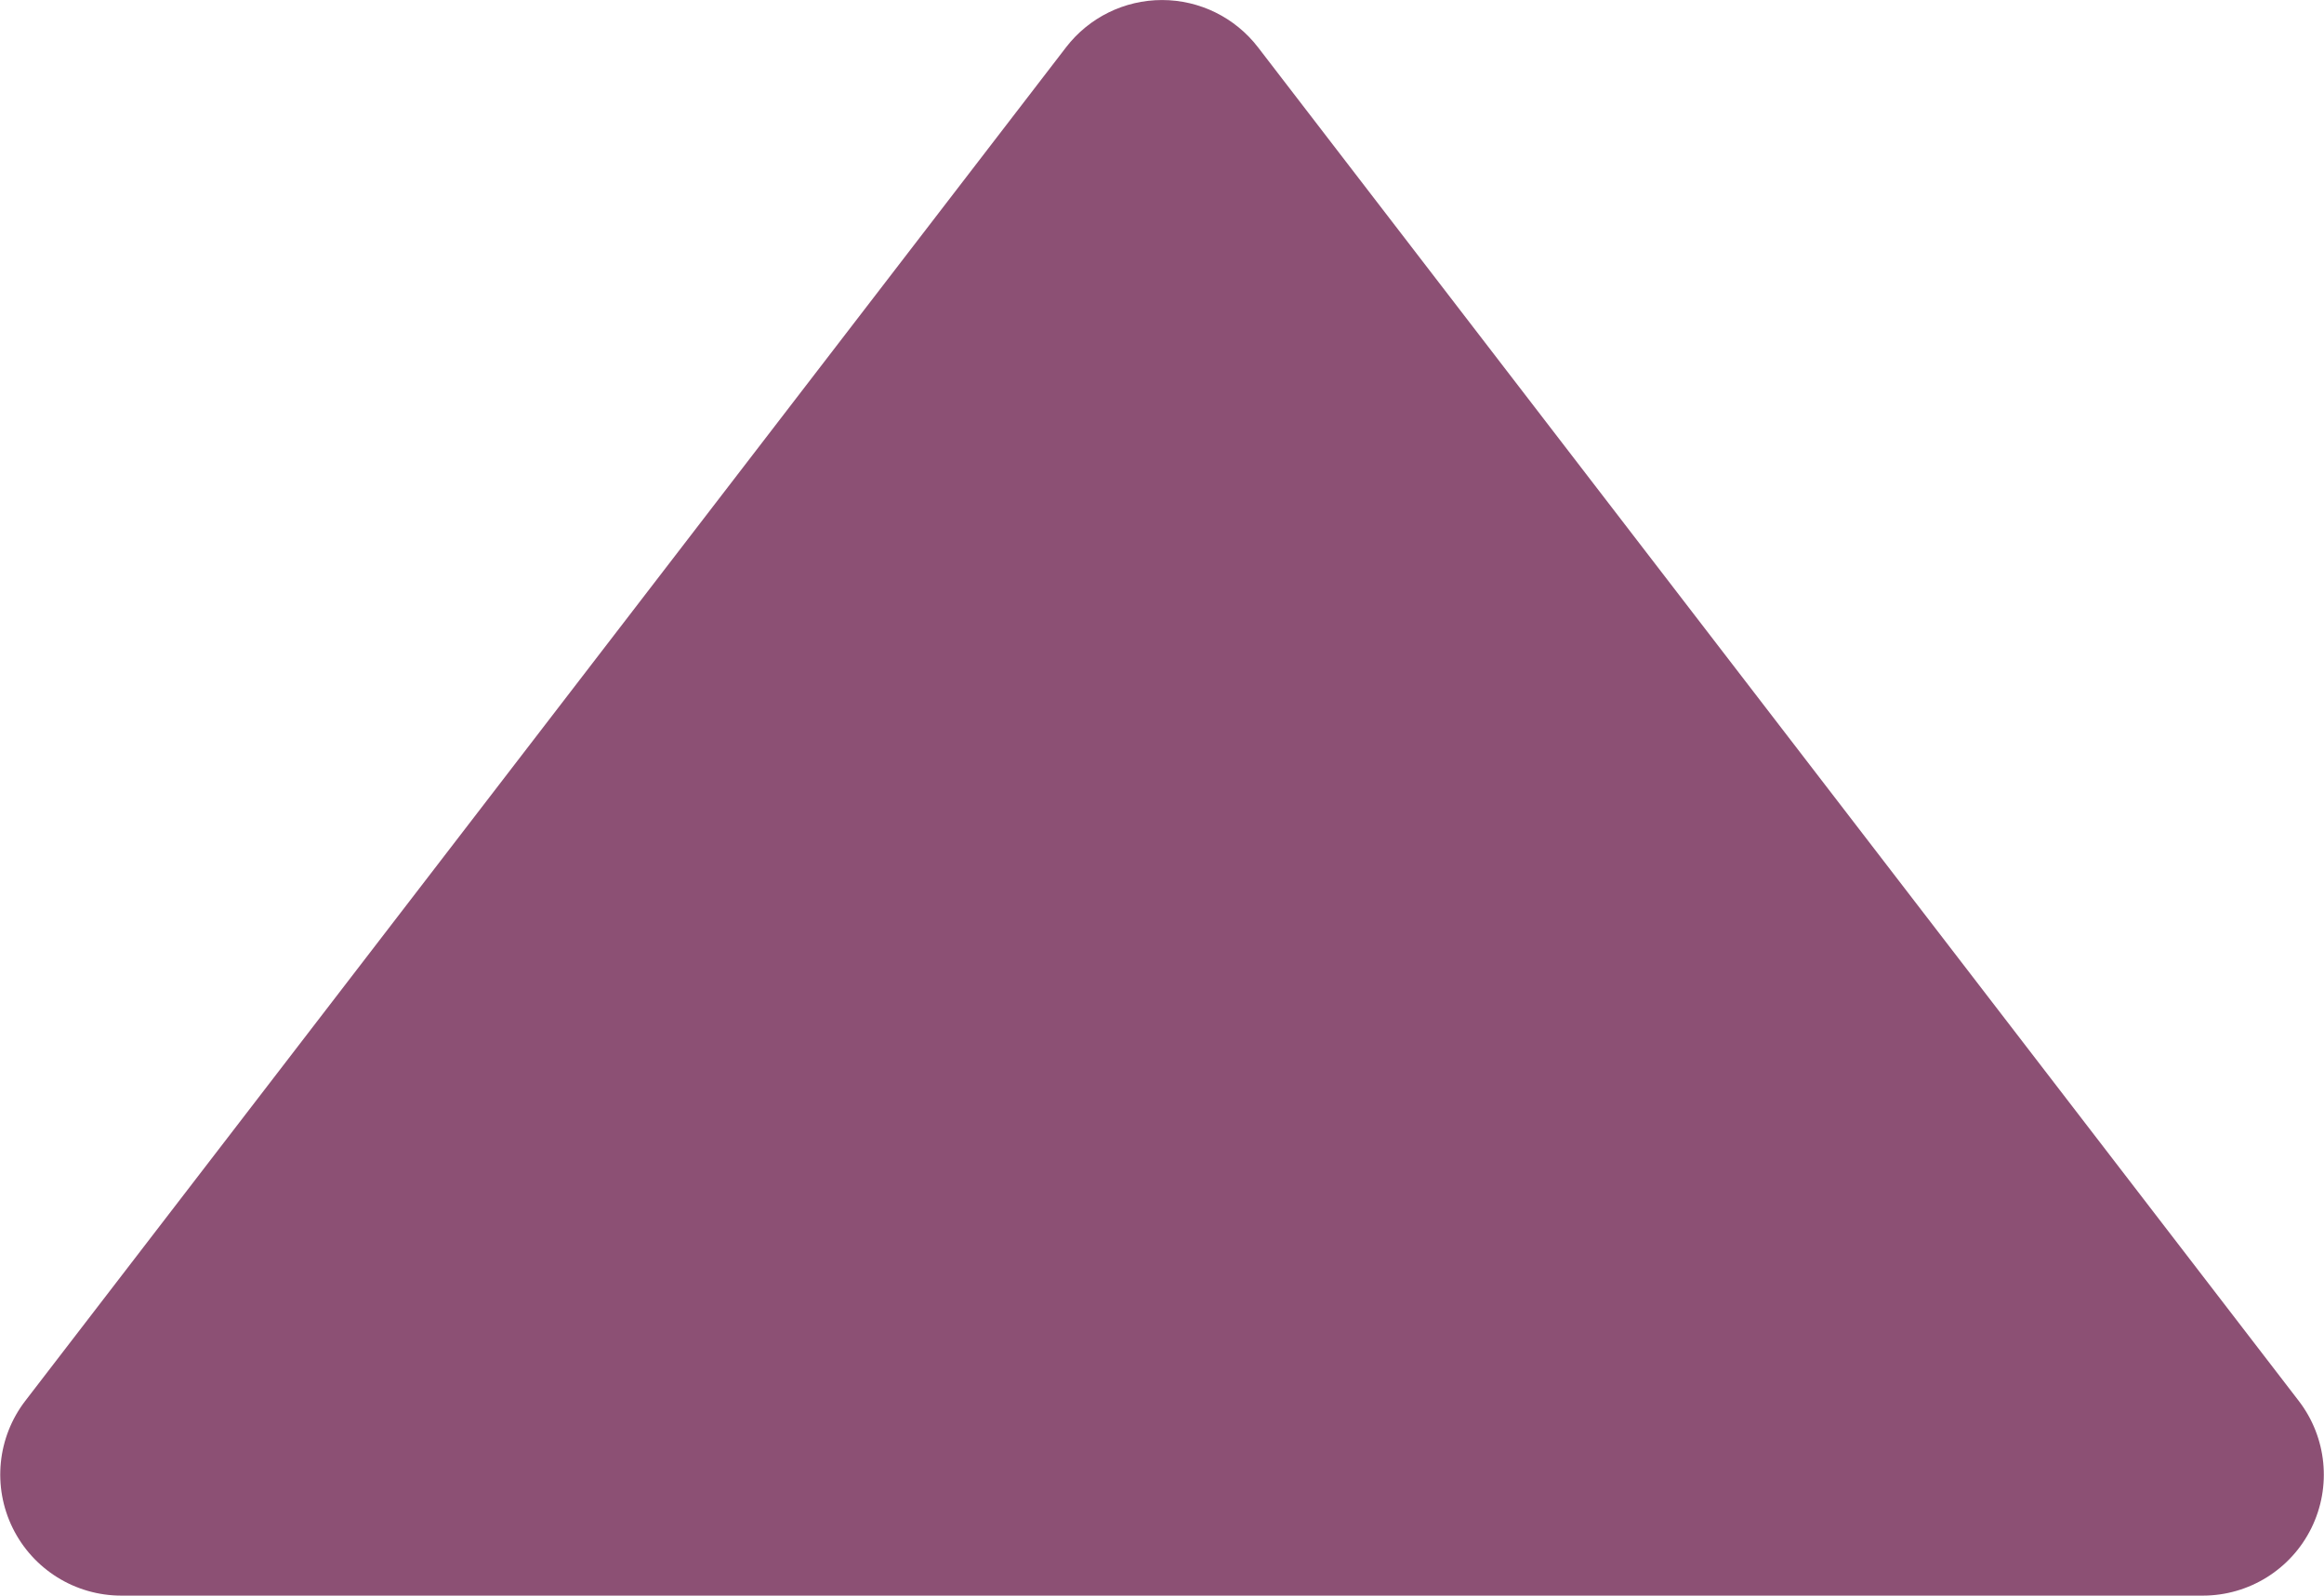
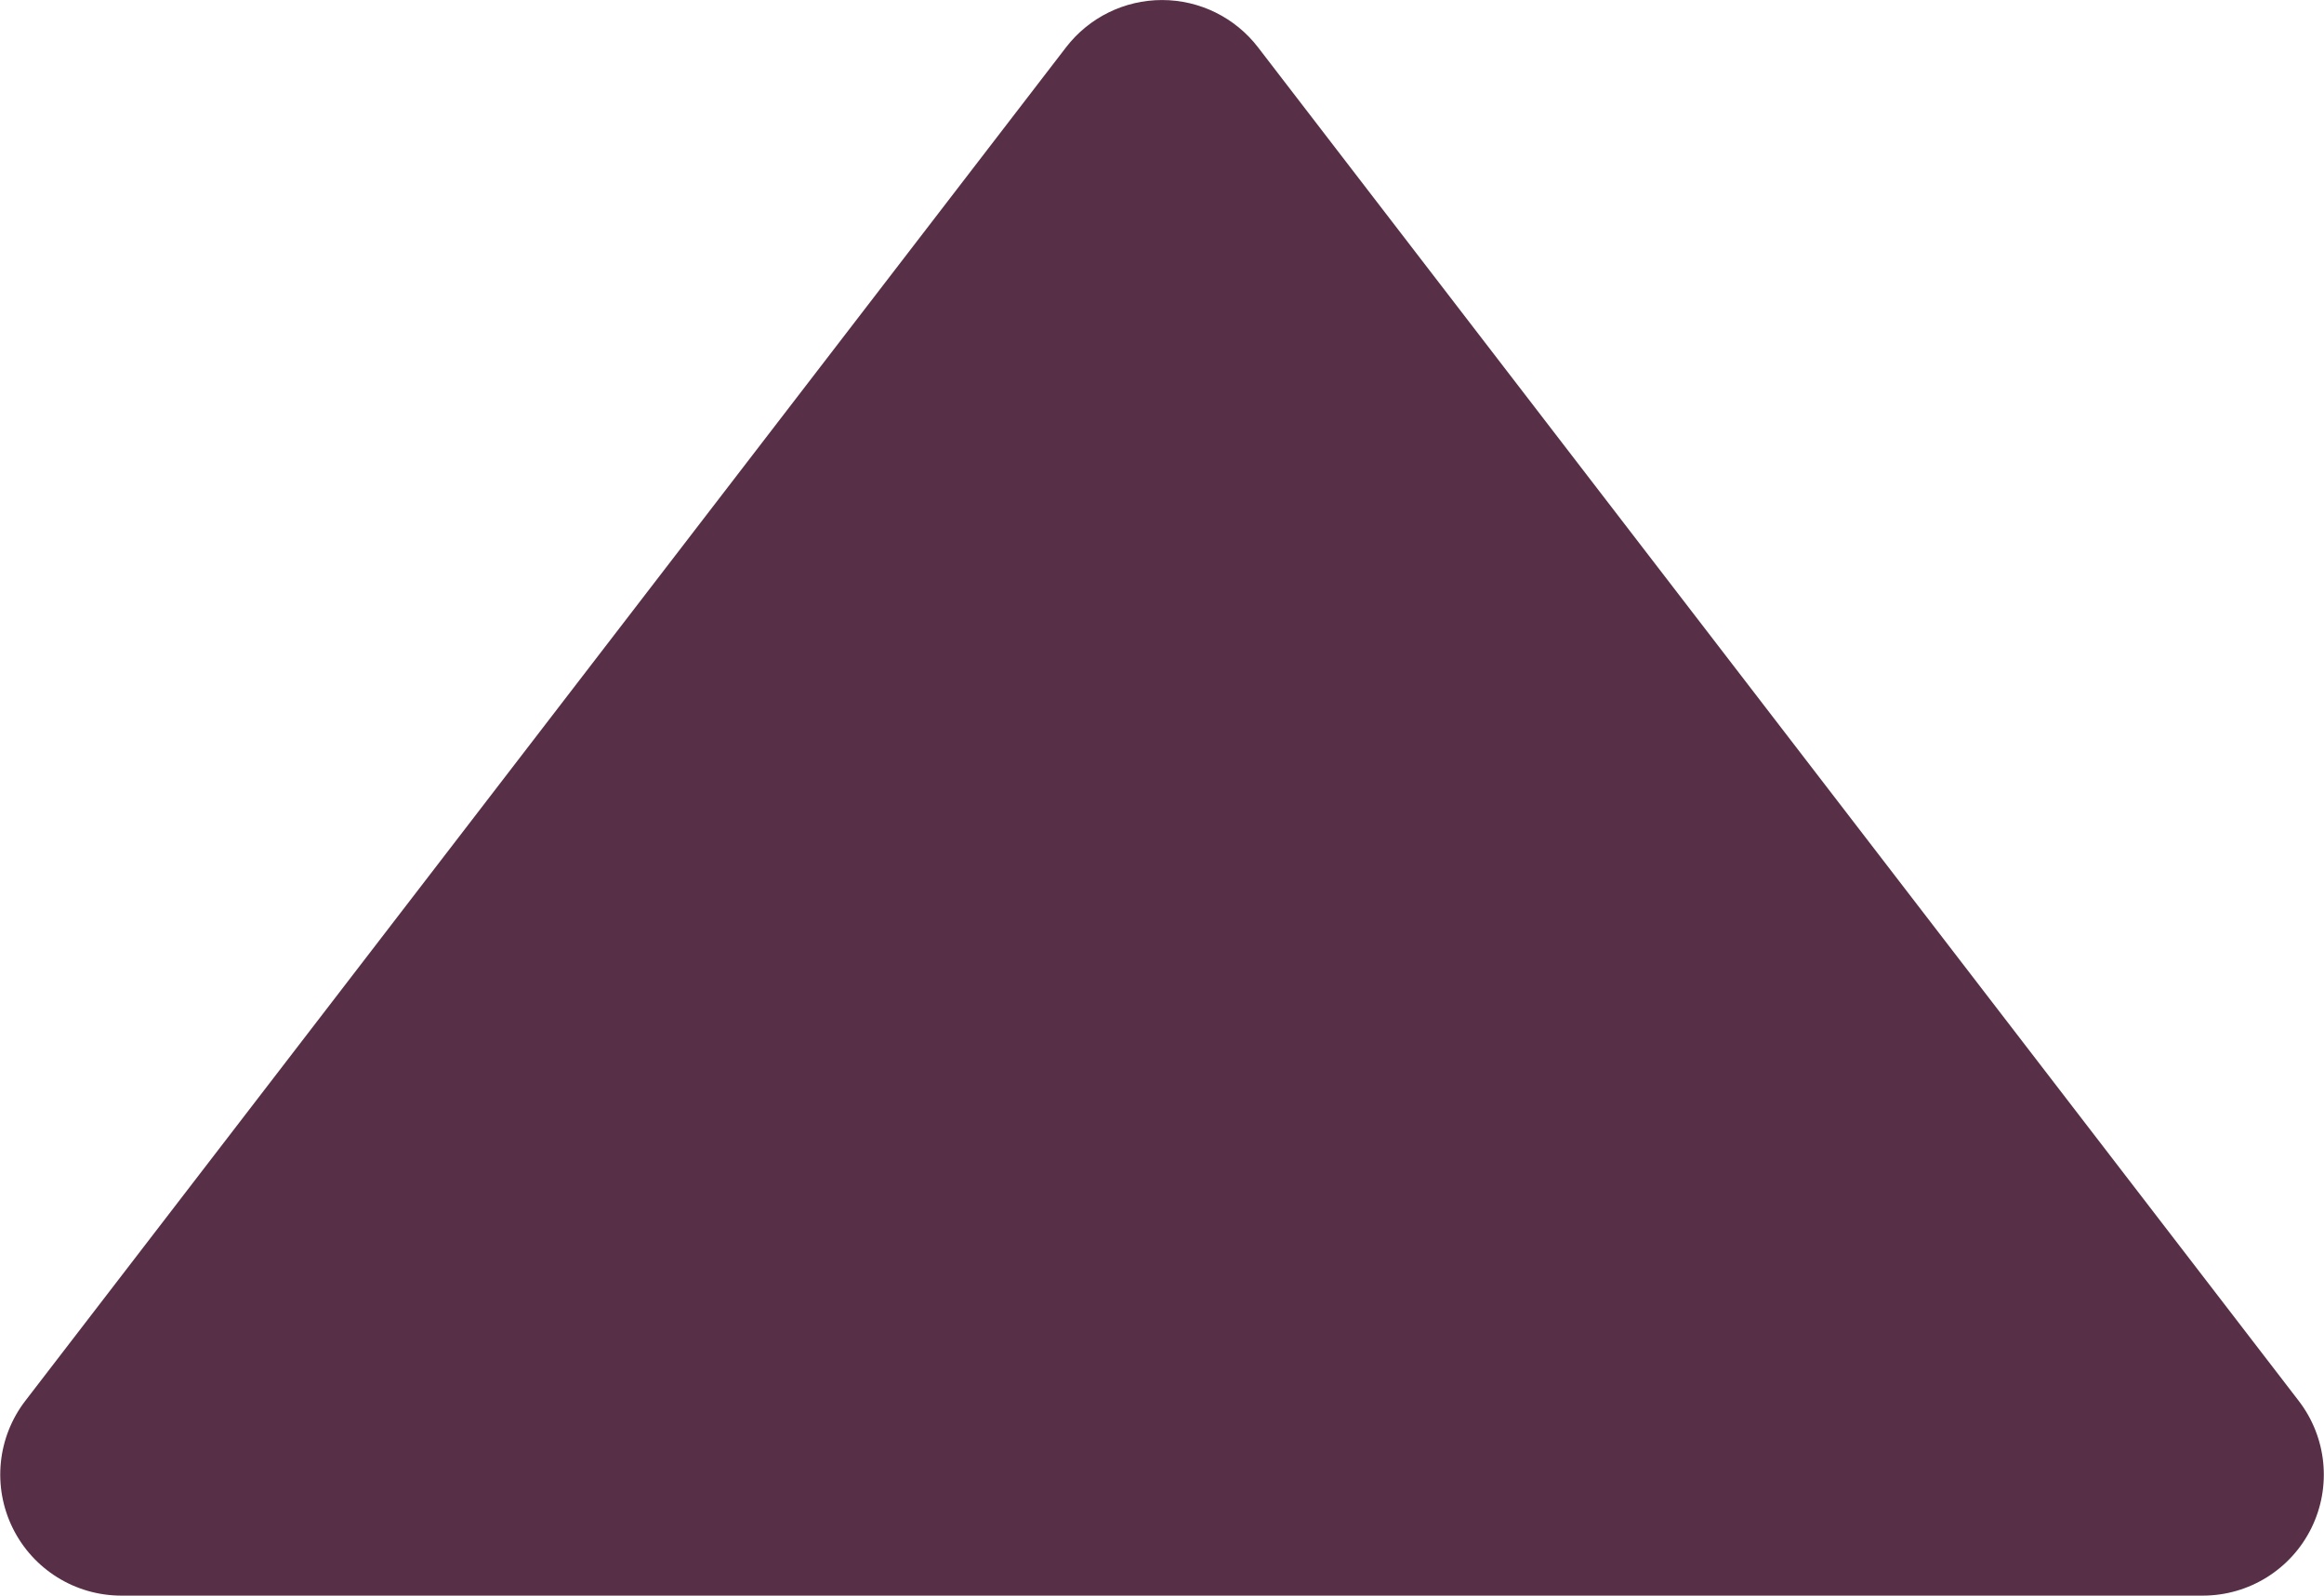
<svg xmlns="http://www.w3.org/2000/svg" viewBox="0 0 335.36 230.27">
  <defs>
-     <style>.cls-1{fill:#8C5074;}</style>
+     <style>.cls-1{fill:#573047;}</style>
  </defs>
  <g id="Layer_2" data-name="Layer 2">
    <g id="Layer_1-2" data-name="Layer 1">
      <path class="cls-1" d="M153.84,6.82,3.65,202.16A17.47,17.47,0,0,0,17.5,230.27H317.87a17.46,17.46,0,0,0,13.84-28.11L181.53,6.82A17.47,17.47,0,0,0,153.84,6.82Z" />
    </g>
  </g>
</svg>
